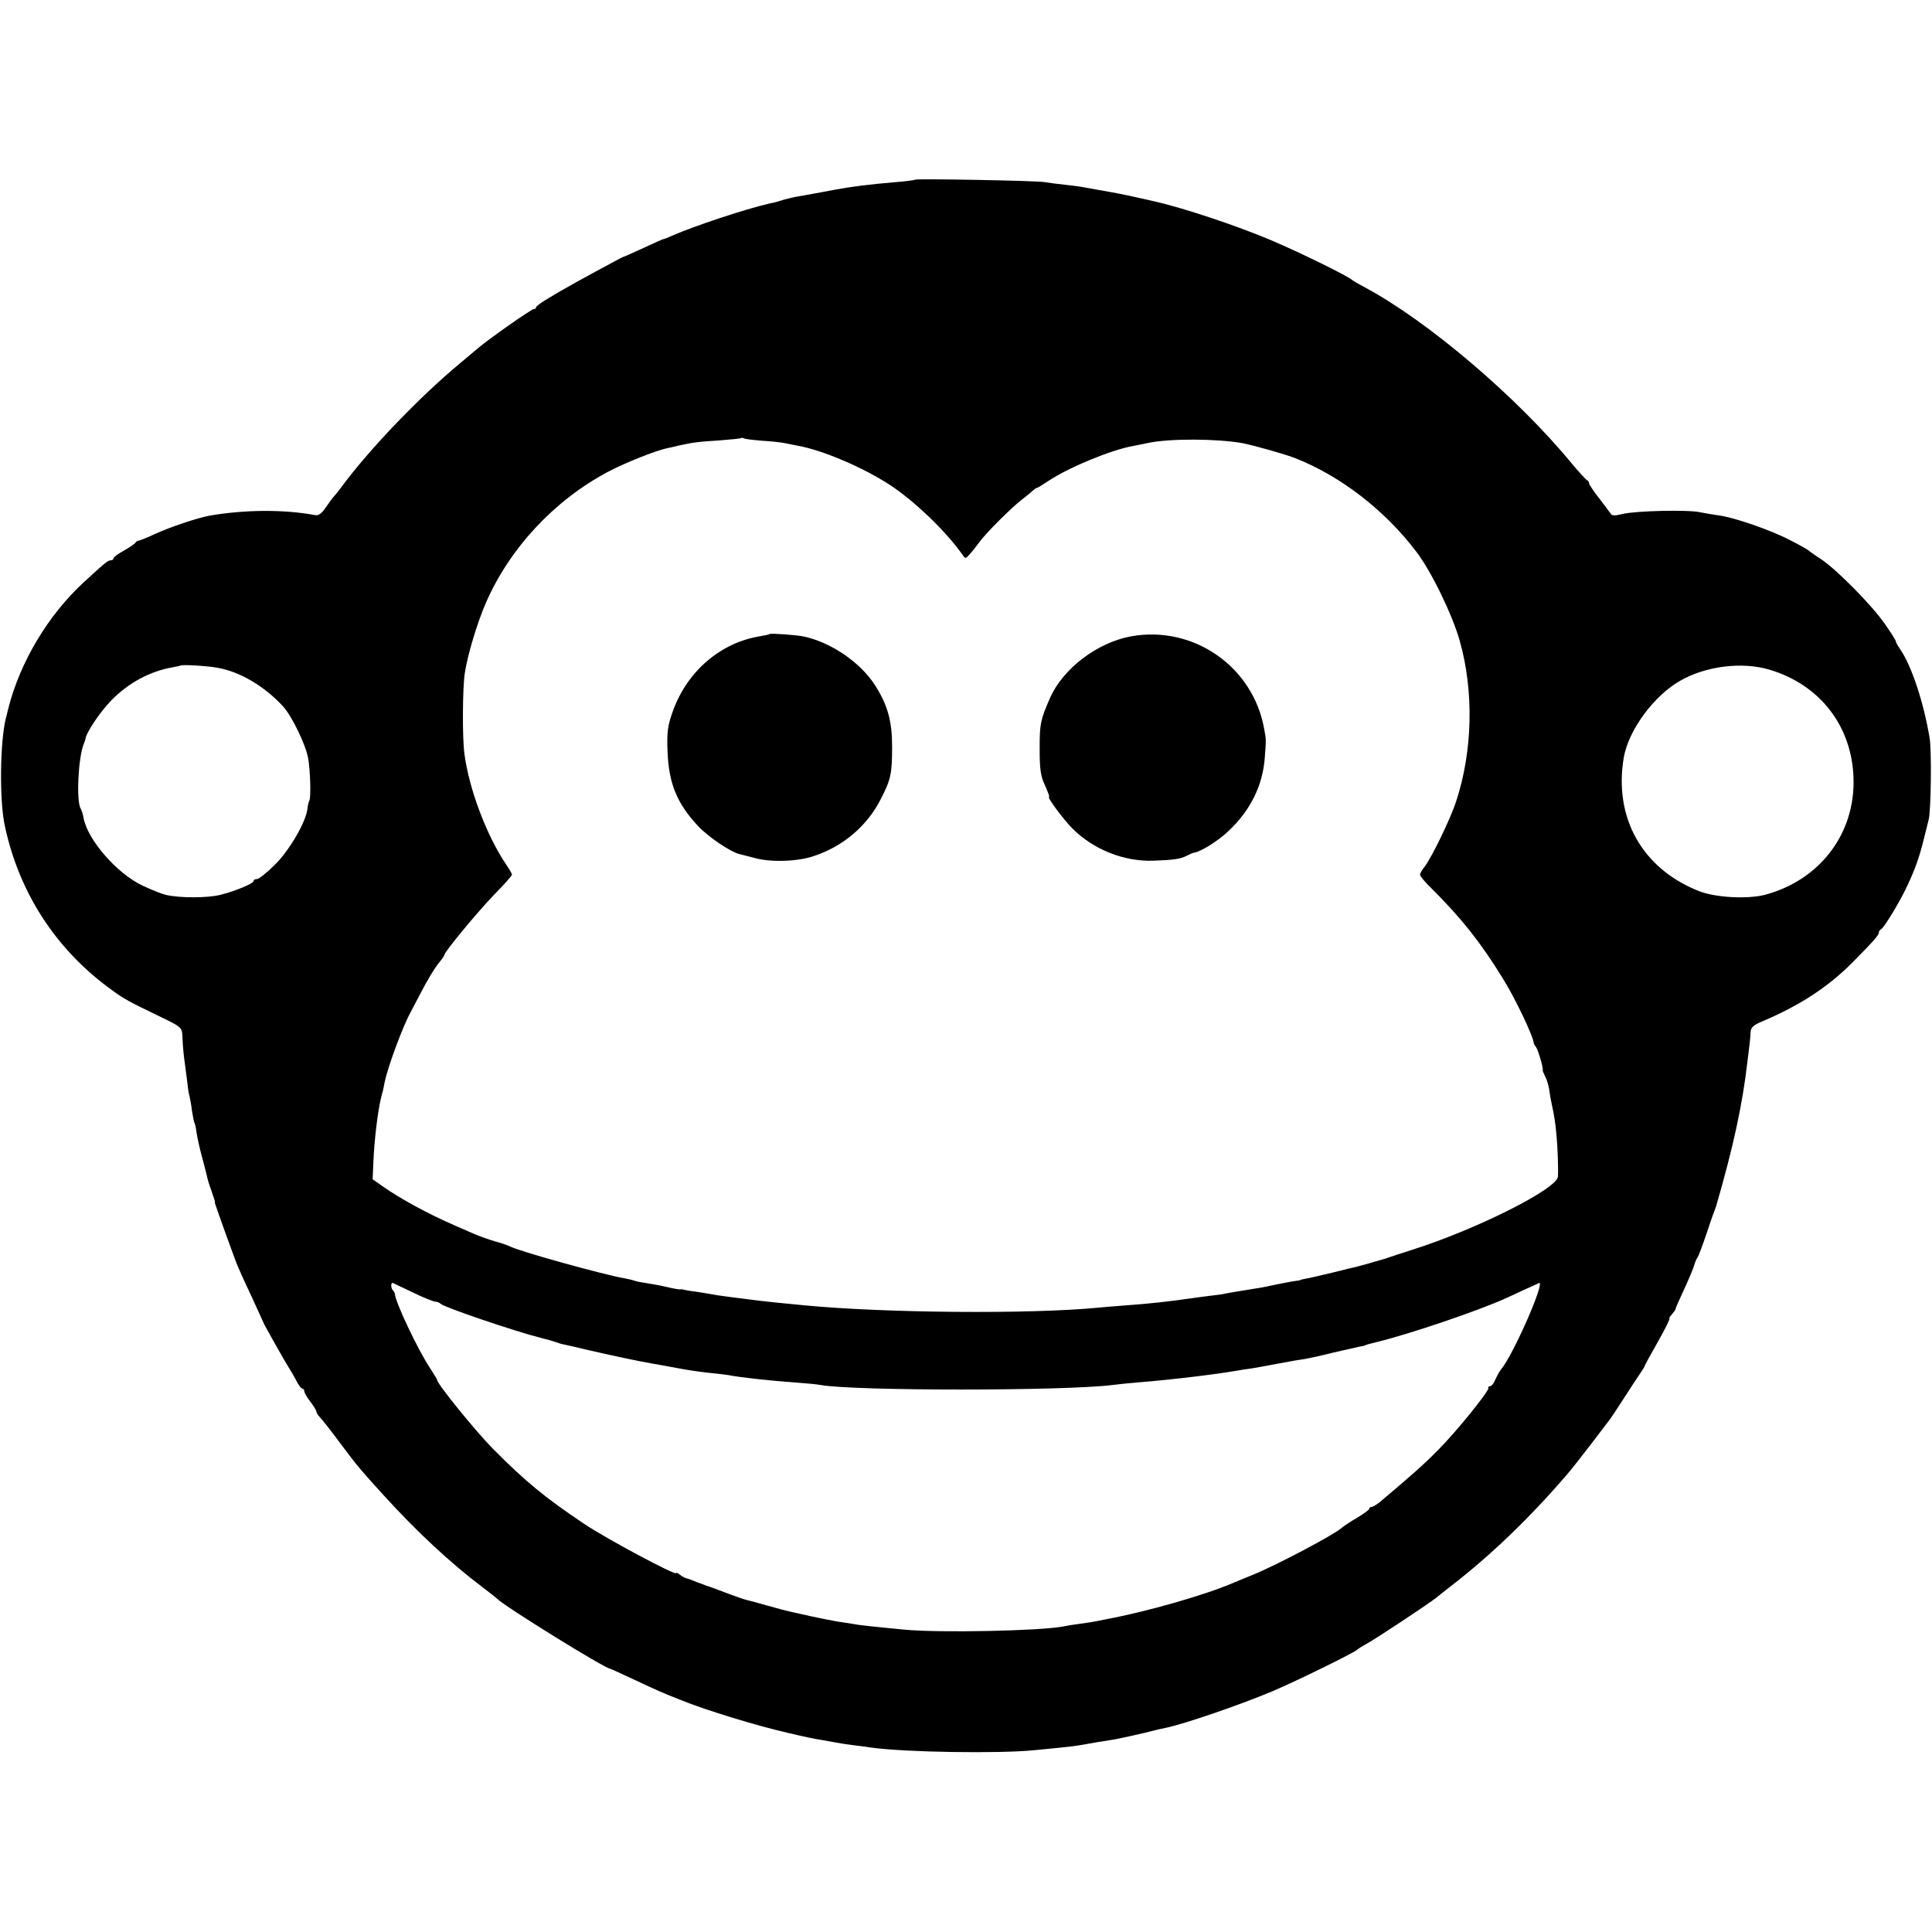
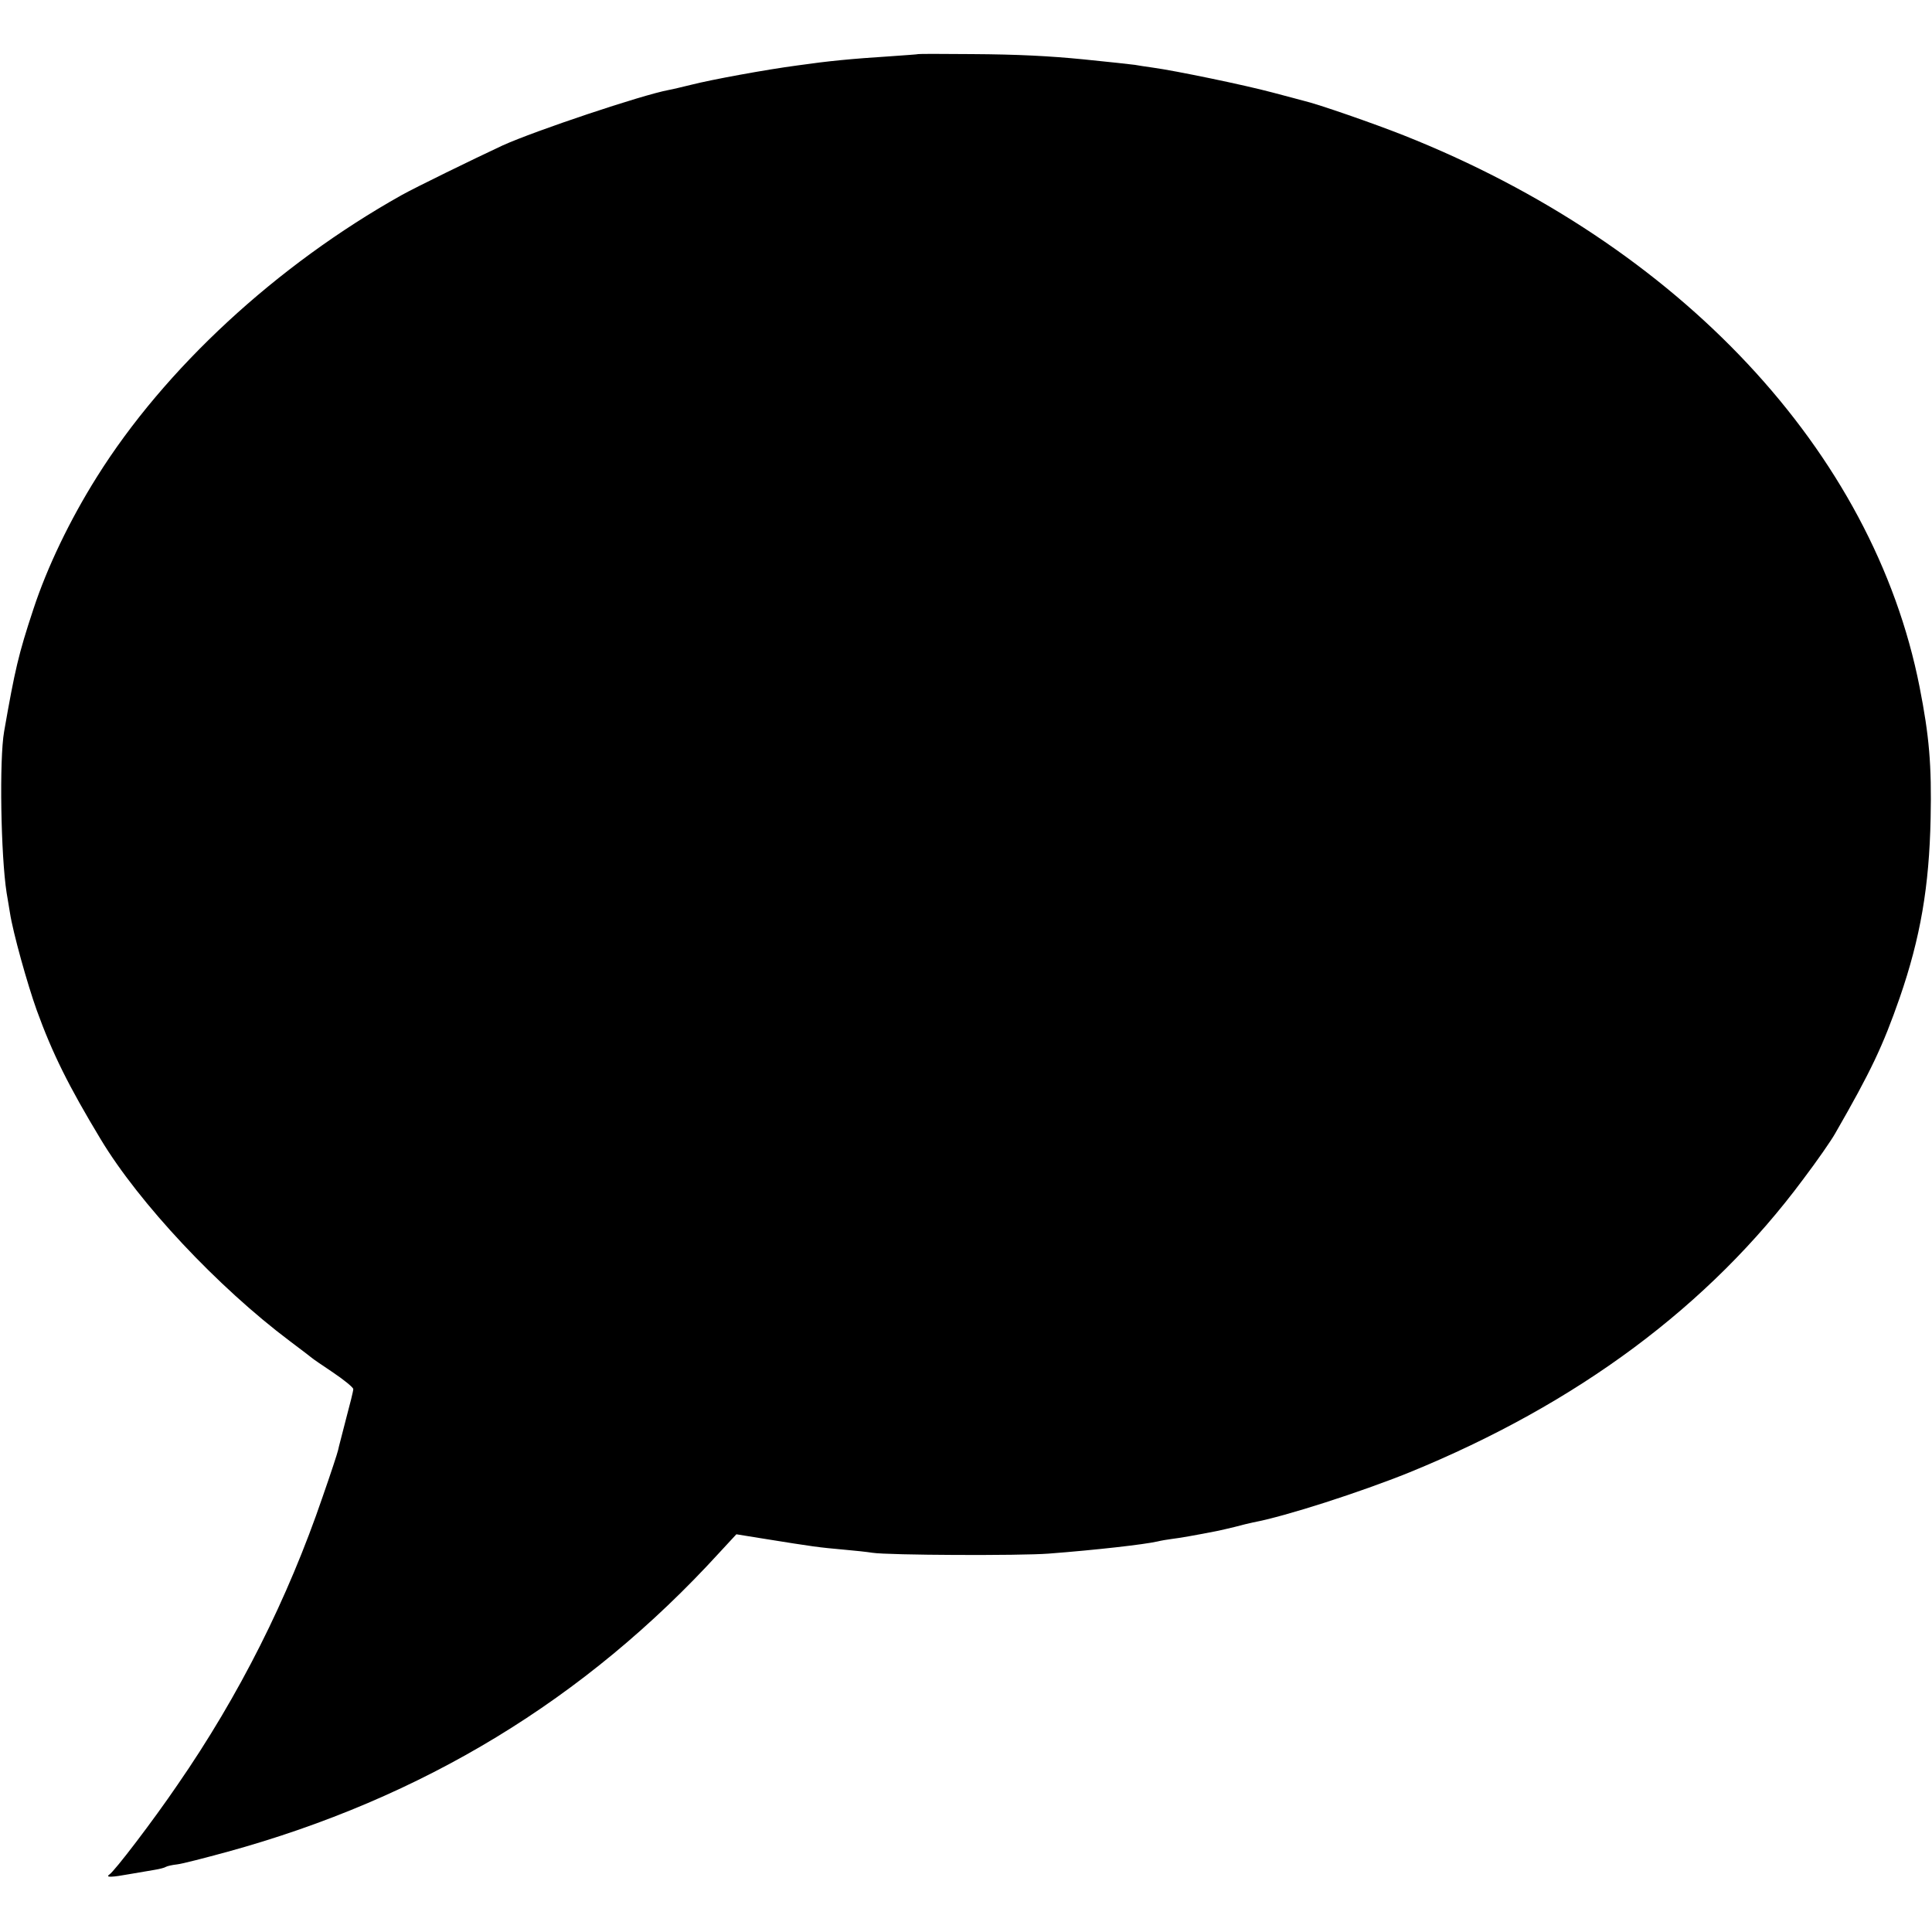
- <svg xmlns="http://www.w3.org/2000/svg" version="1.0" width="800pt" height="800pt" viewBox="0 0 800 800" preserveAspectRatio="xMidYMid meet">
-   <g transform="translate(0,800) scale(0.1,-0.1)" fill="#000000" stroke="none">
-     <path d="M3789 7256 c-2 -2 -38 -7 -79 -10 -107 -9 -186 -19 -250 -31 -30 -6 -135 -25 -170 -31 -14 -3 -34 -8 -45 -11 -22 -7 -30 -10 -60 -16 -100 -23 -308 -92 -402 -133 -17 -8 -33 -14 -36 -14 -2 0 -40 -17 -83 -37 -44 -20 -81 -37 -84 -37 -5 -1 -215 -115 -241 -131 -10 -5 -40 -23 -68 -40 -28 -16 -51 -33 -51 -37 0 -5 -5 -8 -10 -8 -10 0 -184 -122 -231 -162 -15 -13 -49 -41 -75 -63 -166 -138 -371 -351 -489 -510 -16 -22 -33 -42 -36 -45 -3 -3 -16 -21 -30 -41 -17 -25 -30 -35 -44 -32 -129 24 -291 23 -436 -2 -50 -9 -164 -47 -227 -76 -34 -16 -65 -28 -69 -28 -3 0 -9 -3 -12 -8 -3 -5 -25 -20 -48 -33 -24 -13 -43 -27 -43 -32 0 -4 -5 -8 -10 -8 -13 0 -23 -8 -112 -90 -149 -137 -265 -331 -314 -525 -4 -16 -8 -34 -10 -40 -24 -98 -27 -340 -4 -445 60 -280 214 -515 445 -681 50 -36 68 -46 180 -100 115 -56 108 -49 111 -104 1 -27 5 -70 9 -95 3 -25 8 -63 11 -85 2 -22 6 -47 9 -55 2 -8 7 -35 10 -60 4 -24 8 -48 11 -51 2 -4 6 -22 8 -40 3 -19 12 -61 21 -94 9 -33 18 -69 21 -81 2 -12 10 -40 19 -63 8 -23 14 -43 15 -46 0 -3 0 -6 0 -7 0 -3 63 -179 86 -240 7 -20 36 -84 64 -143 27 -59 50 -109 50 -110 0 -4 96 -174 110 -195 6 -8 18 -30 27 -47 9 -18 20 -33 25 -33 4 0 8 -5 8 -11 0 -6 11 -25 25 -43 14 -18 25 -37 25 -41 0 -5 7 -15 15 -24 9 -9 46 -56 83 -106 69 -93 90 -117 182 -218 137 -151 279 -282 405 -377 33 -25 62 -48 65 -51 22 -26 446 -289 467 -289 2 0 47 -21 101 -46 101 -47 104 -49 190 -83 102 -42 319 -108 447 -137 68 -16 105 -24 144 -30 18 -3 43 -8 55 -10 11 -2 41 -7 66 -10 25 -3 58 -7 75 -10 141 -20 533 -26 680 -11 174 17 157 15 258 33 17 3 43 7 57 9 24 3 145 30 185 41 11 3 31 7 45 10 76 16 312 97 439 151 102 43 341 161 351 172 3 3 21 15 40 25 40 22 260 168 287 190 10 8 36 29 58 46 166 128 328 283 485 466 14 16 58 72 98 124 40 52 76 100 80 105 4 6 30 44 56 85 26 41 57 87 67 102 10 15 19 29 19 31 0 3 25 48 55 101 30 53 51 96 48 96 -3 0 1 8 10 18 8 9 16 19 15 22 0 3 16 39 35 80 19 41 38 86 42 100 4 14 11 30 15 35 4 6 19 46 34 90 15 44 29 87 33 95 3 8 7 20 9 25 71 245 109 419 130 601 3 27 7 60 9 74 2 14 3 35 4 48 1 17 12 28 49 43 155 66 268 140 367 238 91 92 115 118 115 130 0 5 4 11 9 13 11 4 81 119 110 183 31 66 49 117 67 190 8 33 17 69 20 80 10 35 13 288 4 340 -25 148 -74 297 -122 367 -10 14 -18 29 -18 33 0 4 -21 37 -47 74 -54 77 -198 223 -263 266 -25 16 -47 32 -50 35 -3 3 -37 23 -77 43 -80 42 -233 95 -297 103 -22 3 -57 9 -77 13 -49 11 -264 6 -319 -7 -36 -9 -46 -8 -52 3 -5 7 -26 36 -48 64 -22 28 -40 55 -40 60 0 5 -4 11 -9 13 -4 2 -32 32 -62 68 -227 276 -597 591 -859 731 -25 13 -47 26 -50 29 -17 16 -207 110 -336 165 -134 57 -356 132 -479 160 -87 20 -151 34 -194 41 -33 6 -52 9 -101 18 -14 3 -50 8 -80 11 -30 3 -68 8 -85 11 -36 6 -531 15 -536 10z m-633 -1081 c38 -2 80 -7 94 -10 14 -3 39 -8 55 -11 101 -18 268 -89 380 -162 102 -67 231 -191 299 -287 14 -20 14 -20 33 2 11 12 28 34 39 49 26 36 133 143 174 174 18 14 39 31 46 38 7 6 15 12 18 12 3 0 24 13 48 29 84 56 261 129 353 145 17 3 41 8 55 11 89 20 287 19 395 0 42 -8 178 -46 218 -62 188 -74 372 -216 502 -388 62 -81 149 -261 179 -367 60 -210 54 -460 -15 -668 -23 -71 -101 -231 -130 -269 -11 -13 -19 -28 -19 -33 0 -6 21 -31 48 -57 125 -125 202 -222 294 -371 52 -83 128 -243 129 -270 1 -3 4 -9 9 -15 8 -10 31 -86 28 -95 -1 -3 4 -15 10 -27 7 -12 14 -37 17 -55 2 -18 7 -44 10 -58 12 -56 15 -77 20 -130 5 -54 8 -138 6 -172 -3 -51 -340 -220 -606 -304 -44 -14 -87 -28 -95 -31 -8 -3 -19 -7 -25 -8 -5 -2 -30 -8 -55 -16 -25 -7 -49 -13 -55 -15 -5 -1 -48 -11 -95 -23 -47 -11 -96 -23 -110 -25 -14 -3 -25 -5 -25 -6 0 -1 -9 -3 -20 -4 -17 -2 -72 -13 -110 -21 -10 -3 -45 -9 -121 -21 -20 -3 -46 -8 -58 -10 -11 -3 -39 -7 -61 -9 -22 -3 -56 -7 -75 -10 -104 -15 -179 -23 -275 -30 -38 -3 -92 -7 -120 -10 -282 -27 -882 -22 -1215 10 -114 11 -134 13 -185 19 -114 14 -141 18 -170 22 -16 3 -46 8 -65 11 -19 3 -44 7 -55 8 -11 2 -22 4 -25 5 -3 1 -8 2 -13 1 -4 -1 -27 3 -52 9 -25 6 -62 13 -83 16 -20 3 -44 7 -52 10 -8 3 -28 8 -45 11 -83 14 -441 113 -476 133 -9 4 -36 14 -60 20 -24 7 -64 21 -89 32 -25 11 -61 27 -80 35 -104 45 -222 109 -293 159 l-44 31 3 68 c3 86 18 213 31 265 3 14 7 30 9 35 1 6 4 21 7 35 14 66 76 233 108 290 4 8 20 38 34 65 35 68 67 121 88 145 9 11 17 23 17 26 0 12 134 174 204 247 42 43 76 81 76 85 0 4 -11 23 -24 42 -81 120 -154 313 -173 459 -9 64 -8 276 2 336 11 73 52 209 87 289 99 226 281 422 503 541 67 36 201 90 248 99 12 3 33 7 47 11 61 13 80 16 165 21 50 4 92 8 94 10 2 2 7 1 11 -1 4 -3 39 -7 76 -10z m-2256 -940 c93 -16 195 -76 272 -160 36 -39 94 -158 104 -215 9 -52 12 -160 5 -175 -3 -5 -7 -21 -8 -35 -7 -55 -75 -172 -135 -231 -32 -32 -66 -59 -74 -59 -8 0 -14 -3 -14 -8 0 -10 -70 -40 -136 -57 -54 -14 -173 -14 -229 0 -16 4 -59 21 -95 38 -106 50 -227 189 -244 280 -2 14 -8 32 -12 39 -19 31 -10 213 13 268 3 8 7 18 7 21 4 28 62 113 108 160 71 72 158 119 253 136 17 3 31 6 32 7 5 5 110 -1 153 -9z m6427 -8 c209 -62 342 -234 348 -450 7 -229 -139 -421 -366 -482 -72 -19 -208 -12 -276 16 -234 93 -352 305 -309 554 20 112 124 254 233 316 106 61 256 80 370 46z m-5615 -2580 c43 -21 84 -37 91 -37 7 0 17 -4 22 -9 16 -15 308 -114 415 -141 25 -6 52 -14 60 -17 8 -3 23 -8 34 -10 10 -2 55 -12 100 -23 82 -19 216 -48 271 -57 17 -3 64 -11 105 -19 41 -8 100 -16 130 -19 30 -3 65 -7 76 -9 58 -11 173 -23 282 -31 41 -3 85 -7 100 -10 138 -25 1008 -25 1209 0 21 3 70 8 108 11 137 11 318 33 405 48 14 3 43 7 65 10 22 4 74 13 115 21 41 8 89 16 105 18 17 3 68 14 115 26 47 11 96 22 110 25 14 2 25 5 25 6 0 1 7 3 15 5 8 2 24 6 35 9 129 31 418 129 530 180 17 8 53 24 80 37 28 12 53 24 57 26 31 16 -104 -294 -156 -357 -7 -8 -17 -27 -24 -42 -6 -16 -16 -28 -22 -28 -5 0 -9 -3 -7 -8 3 -12 -132 -180 -209 -257 -59 -60 -116 -110 -242 -216 -13 -10 -28 -19 -33 -19 -5 0 -9 -3 -9 -7 0 -5 -23 -21 -51 -38 -28 -16 -57 -36 -64 -42 -29 -27 -267 -153 -365 -193 -30 -12 -68 -28 -85 -35 -116 -50 -358 -119 -525 -150 -14 -3 -34 -7 -45 -9 -11 -2 -40 -7 -65 -10 -25 -3 -55 -8 -68 -11 -95 -18 -510 -27 -657 -13 -145 14 -191 19 -215 24 -14 2 -43 7 -65 10 -22 4 -69 13 -105 21 -36 8 -76 17 -90 20 -14 3 -56 14 -94 25 -38 11 -76 21 -85 23 -9 2 -47 15 -86 30 -38 14 -74 28 -80 29 -5 2 -23 9 -40 15 -16 7 -35 14 -41 15 -7 1 -19 8 -28 15 -9 7 -16 11 -16 7 0 -12 -287 141 -381 204 -160 107 -243 175 -377 310 -73 74 -232 270 -232 286 0 3 -13 24 -28 47 -51 76 -144 273 -147 309 0 3 -3 10 -7 14 -5 4 -8 14 -8 21 0 8 3 12 8 10 4 -2 42 -20 84 -40z" />
-     <path d="M3188 5375 c-2 -2 -19 -6 -38 -9 -166 -26 -306 -146 -365 -314 -20 -57 -24 -82 -21 -162 5 -134 39 -217 127 -311 41 -44 133 -106 169 -115 8 -2 38 -10 66 -17 65 -18 176 -15 243 8 122 40 222 125 278 236 42 82 47 104 47 219 0 103 -18 169 -69 250 -61 97 -186 182 -300 205 -29 6 -133 13 -137 10z" />
-     <path d="M4683 5365 c-140 -26 -281 -133 -335 -255 -40 -91 -43 -107 -43 -210 0 -86 4 -114 22 -152 12 -27 20 -48 17 -48 -10 0 60 -94 97 -131 87 -87 213 -137 334 -133 85 3 114 7 140 21 11 6 23 11 28 12 27 3 100 48 143 89 91 85 142 188 151 302 6 79 6 77 -2 120 -45 259 -293 432 -552 385z" />
+ <svg xmlns="http://www.w3.org/2000/svg" version="1.0" width="700pt" height="700pt" viewBox="0 0 700 700" preserveAspectRatio="xMidYMid meet">
+   <g transform="translate(0,700) scale(0.1,-0.1)" fill="#000000" stroke="none">
+     <path d="M3327 6804 c-1 -1 -47 -4 -102 -8 -140 -9 -223 -17 -335 -33 -114 -15 -315 -52 -385 -70 -33 -8 -70 -17 -82 -19 -97 -18 -485 -148 -602 -201 -105 -49 -316 -152 -366 -180 -453 -254 -858 -628 -1104 -1021 -98 -156 -180 -327 -230 -479 -54 -163 -67 -220 -106 -443 -18 -101 -12 -451 9 -585 3 -19 9 -52 12 -72 11 -72 63 -258 97 -353 57 -157 115 -274 232 -468 139 -231 424 -535 685 -731 41 -31 77 -58 80 -61 3 -3 38 -27 77 -53 40 -27 73 -54 73 -60 0 -7 -12 -55 -26 -107 -13 -52 -27 -103 -29 -114 -2 -10 -27 -86 -56 -169 -126 -369 -302 -720 -526 -1044 -87 -128 -228 -313 -247 -325 -15 -11 9 -10 75 2 30 5 69 12 88 15 19 3 38 8 42 11 5 3 23 7 41 9 18 2 99 23 180 45 710 195 1299 553 1784 1084 l62 67 93 -15 c193 -31 201 -32 300 -41 36 -3 81 -8 100 -11 57 -9 537 -11 639 -3 170 13 346 33 394 44 12 3 35 7 51 9 26 3 90 14 170 30 11 2 38 9 60 14 22 6 51 13 65 16 118 22 390 110 566 181 610 249 1087 604 1427 1062 50 66 102 141 116 166 130 226 173 317 234 492 75 217 107 403 112 650 4 194 -5 298 -40 476 -168 853 -869 1602 -1870 1999 -106 42 -310 113 -362 125 -10 3 -61 16 -113 30 -101 27 -352 79 -433 90 -27 4 -56 8 -65 10 -15 2 -87 10 -187 20 -122 12 -236 18 -403 19 -106 1 -194 1 -195 0z" />
  </g>
</svg>
